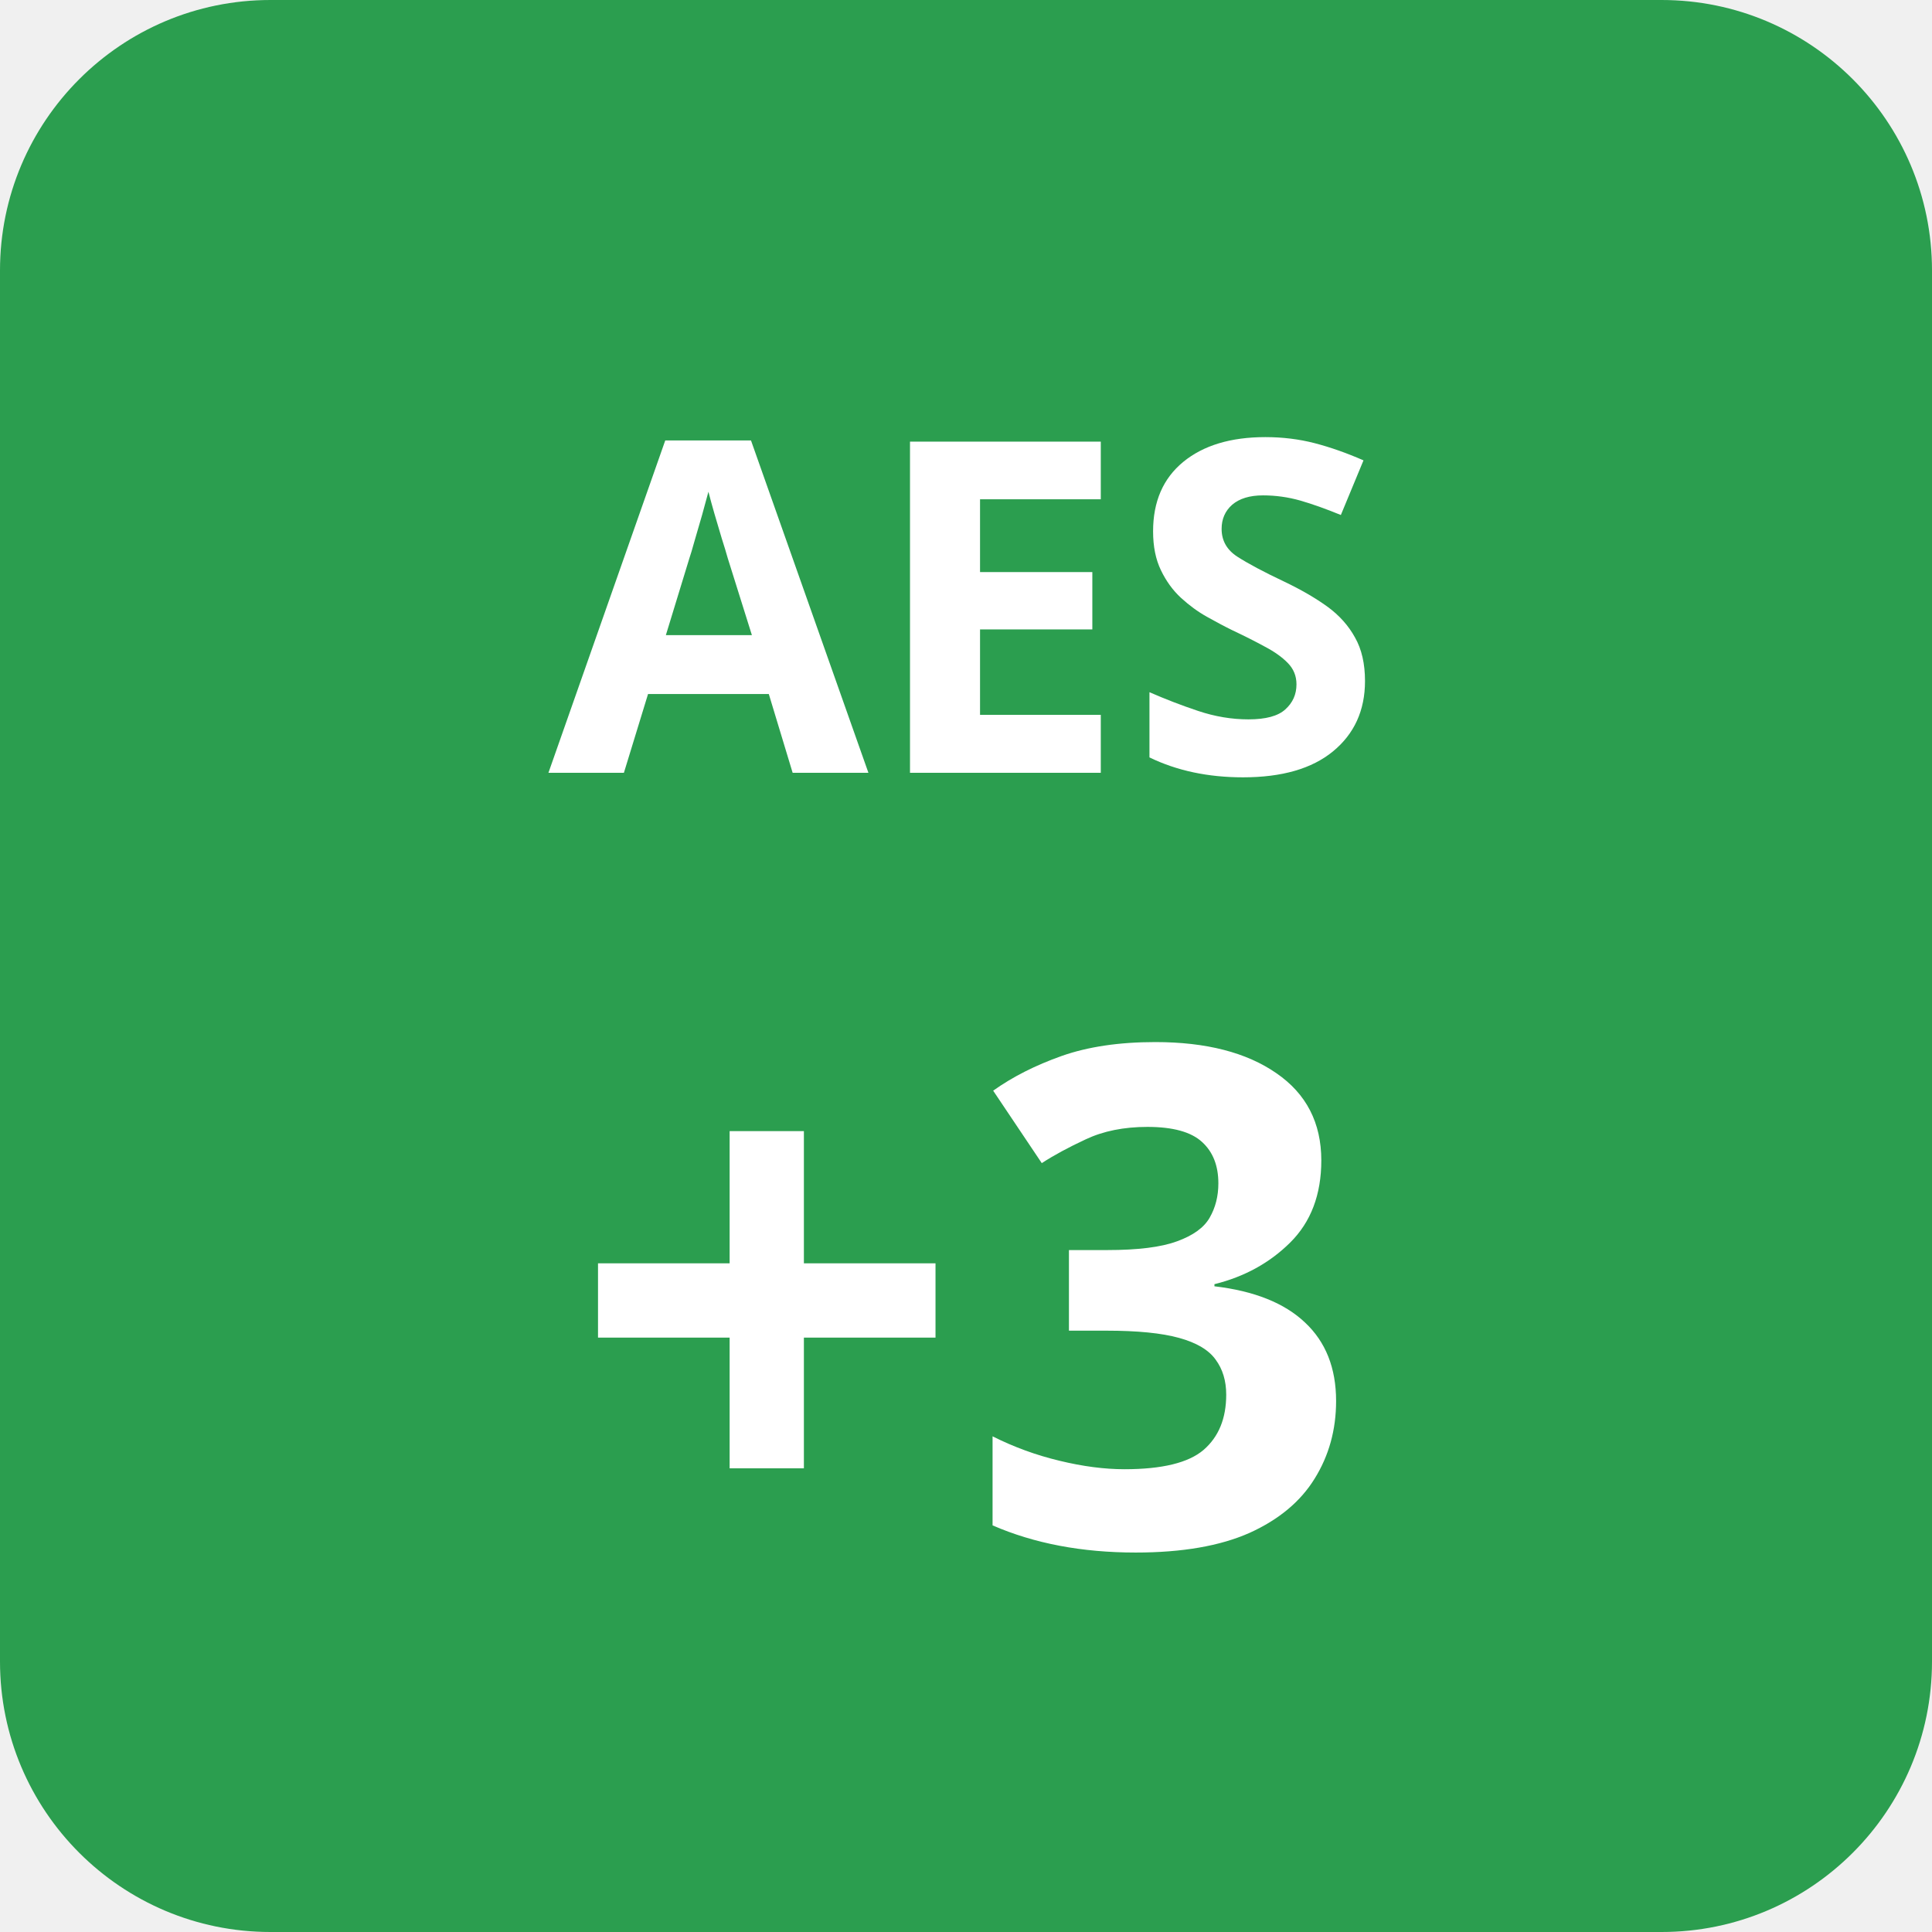
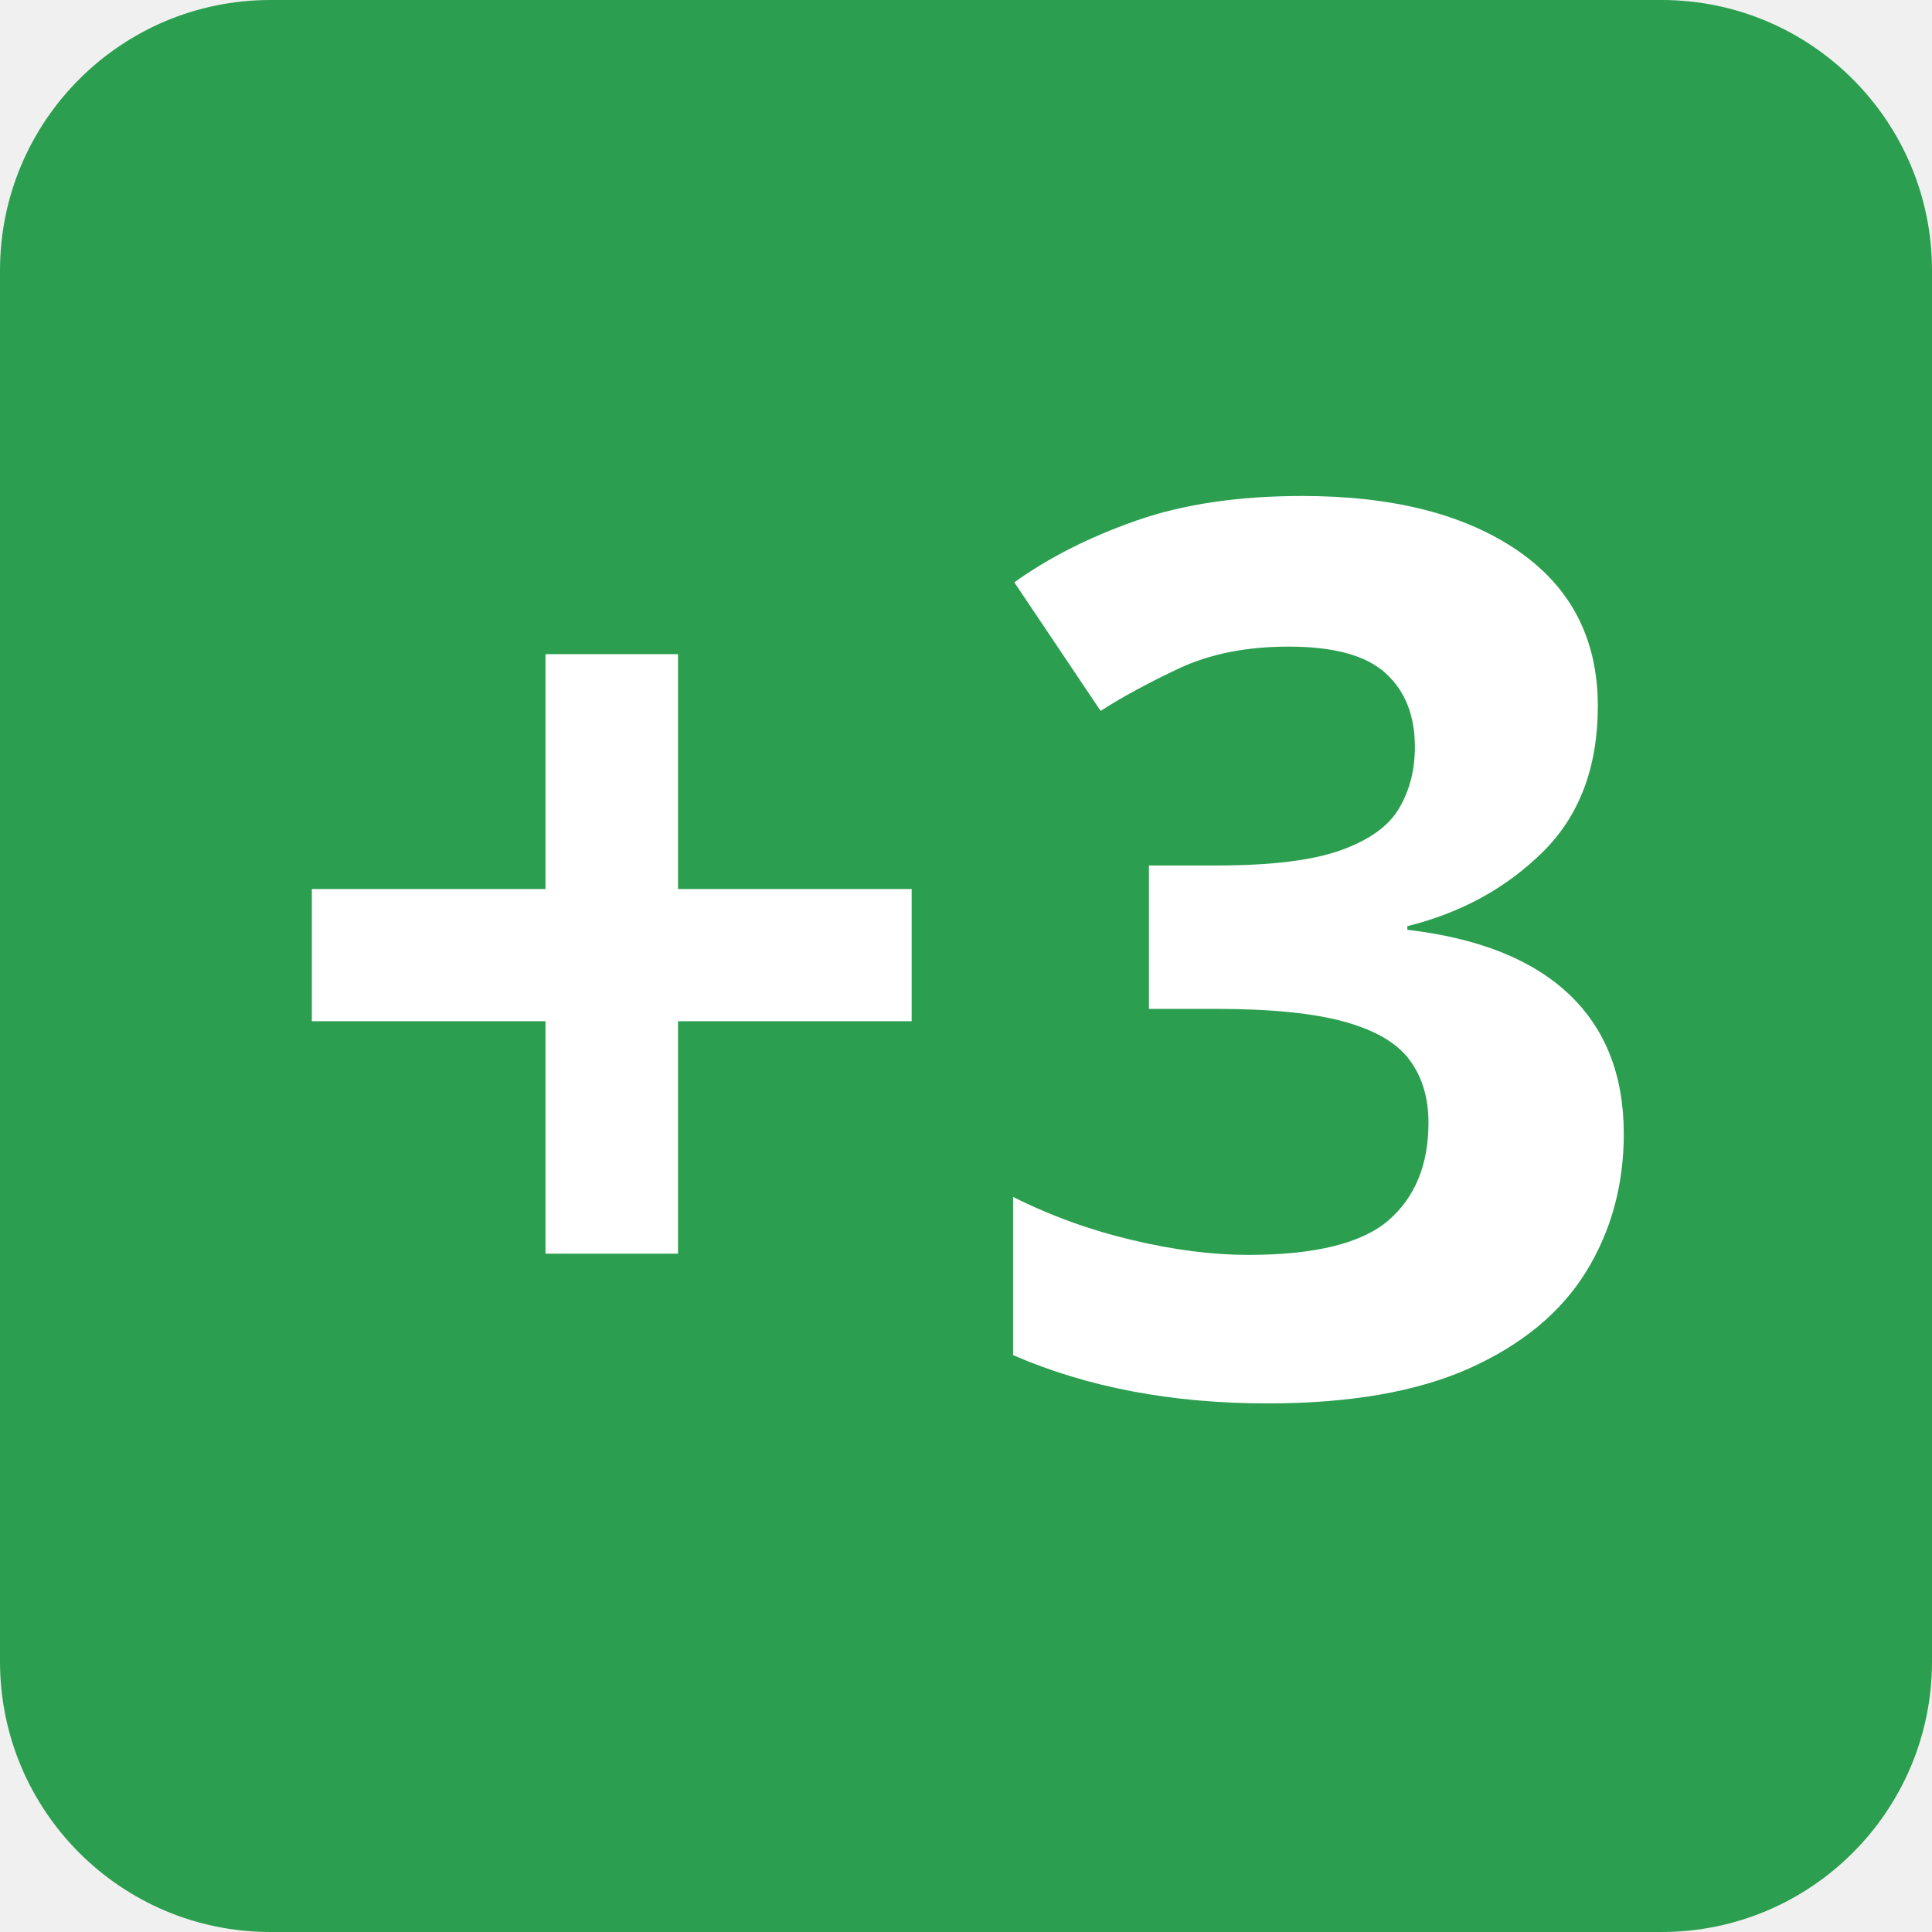
<svg xmlns="http://www.w3.org/2000/svg" width="100" height="100">
  <rect width="100" height="100" rx="14" fill="#2b9e4f" />
-   <text x="50" y="40" font-size="24" font-family="sans-serif" font-weight="700" fill="#fff" text-anchor="middle">AES</text>
-   <text x="50" y="80" font-size="36" font-family="sans-serif" font-weight="900" fill="#fff" text-anchor="middle">+3</text>
+   <text x="50" y="72" font-size="64" font-family="sans-serif" font-weight="900" fill="#fff" text-anchor="middle">+3</text>
</svg>
